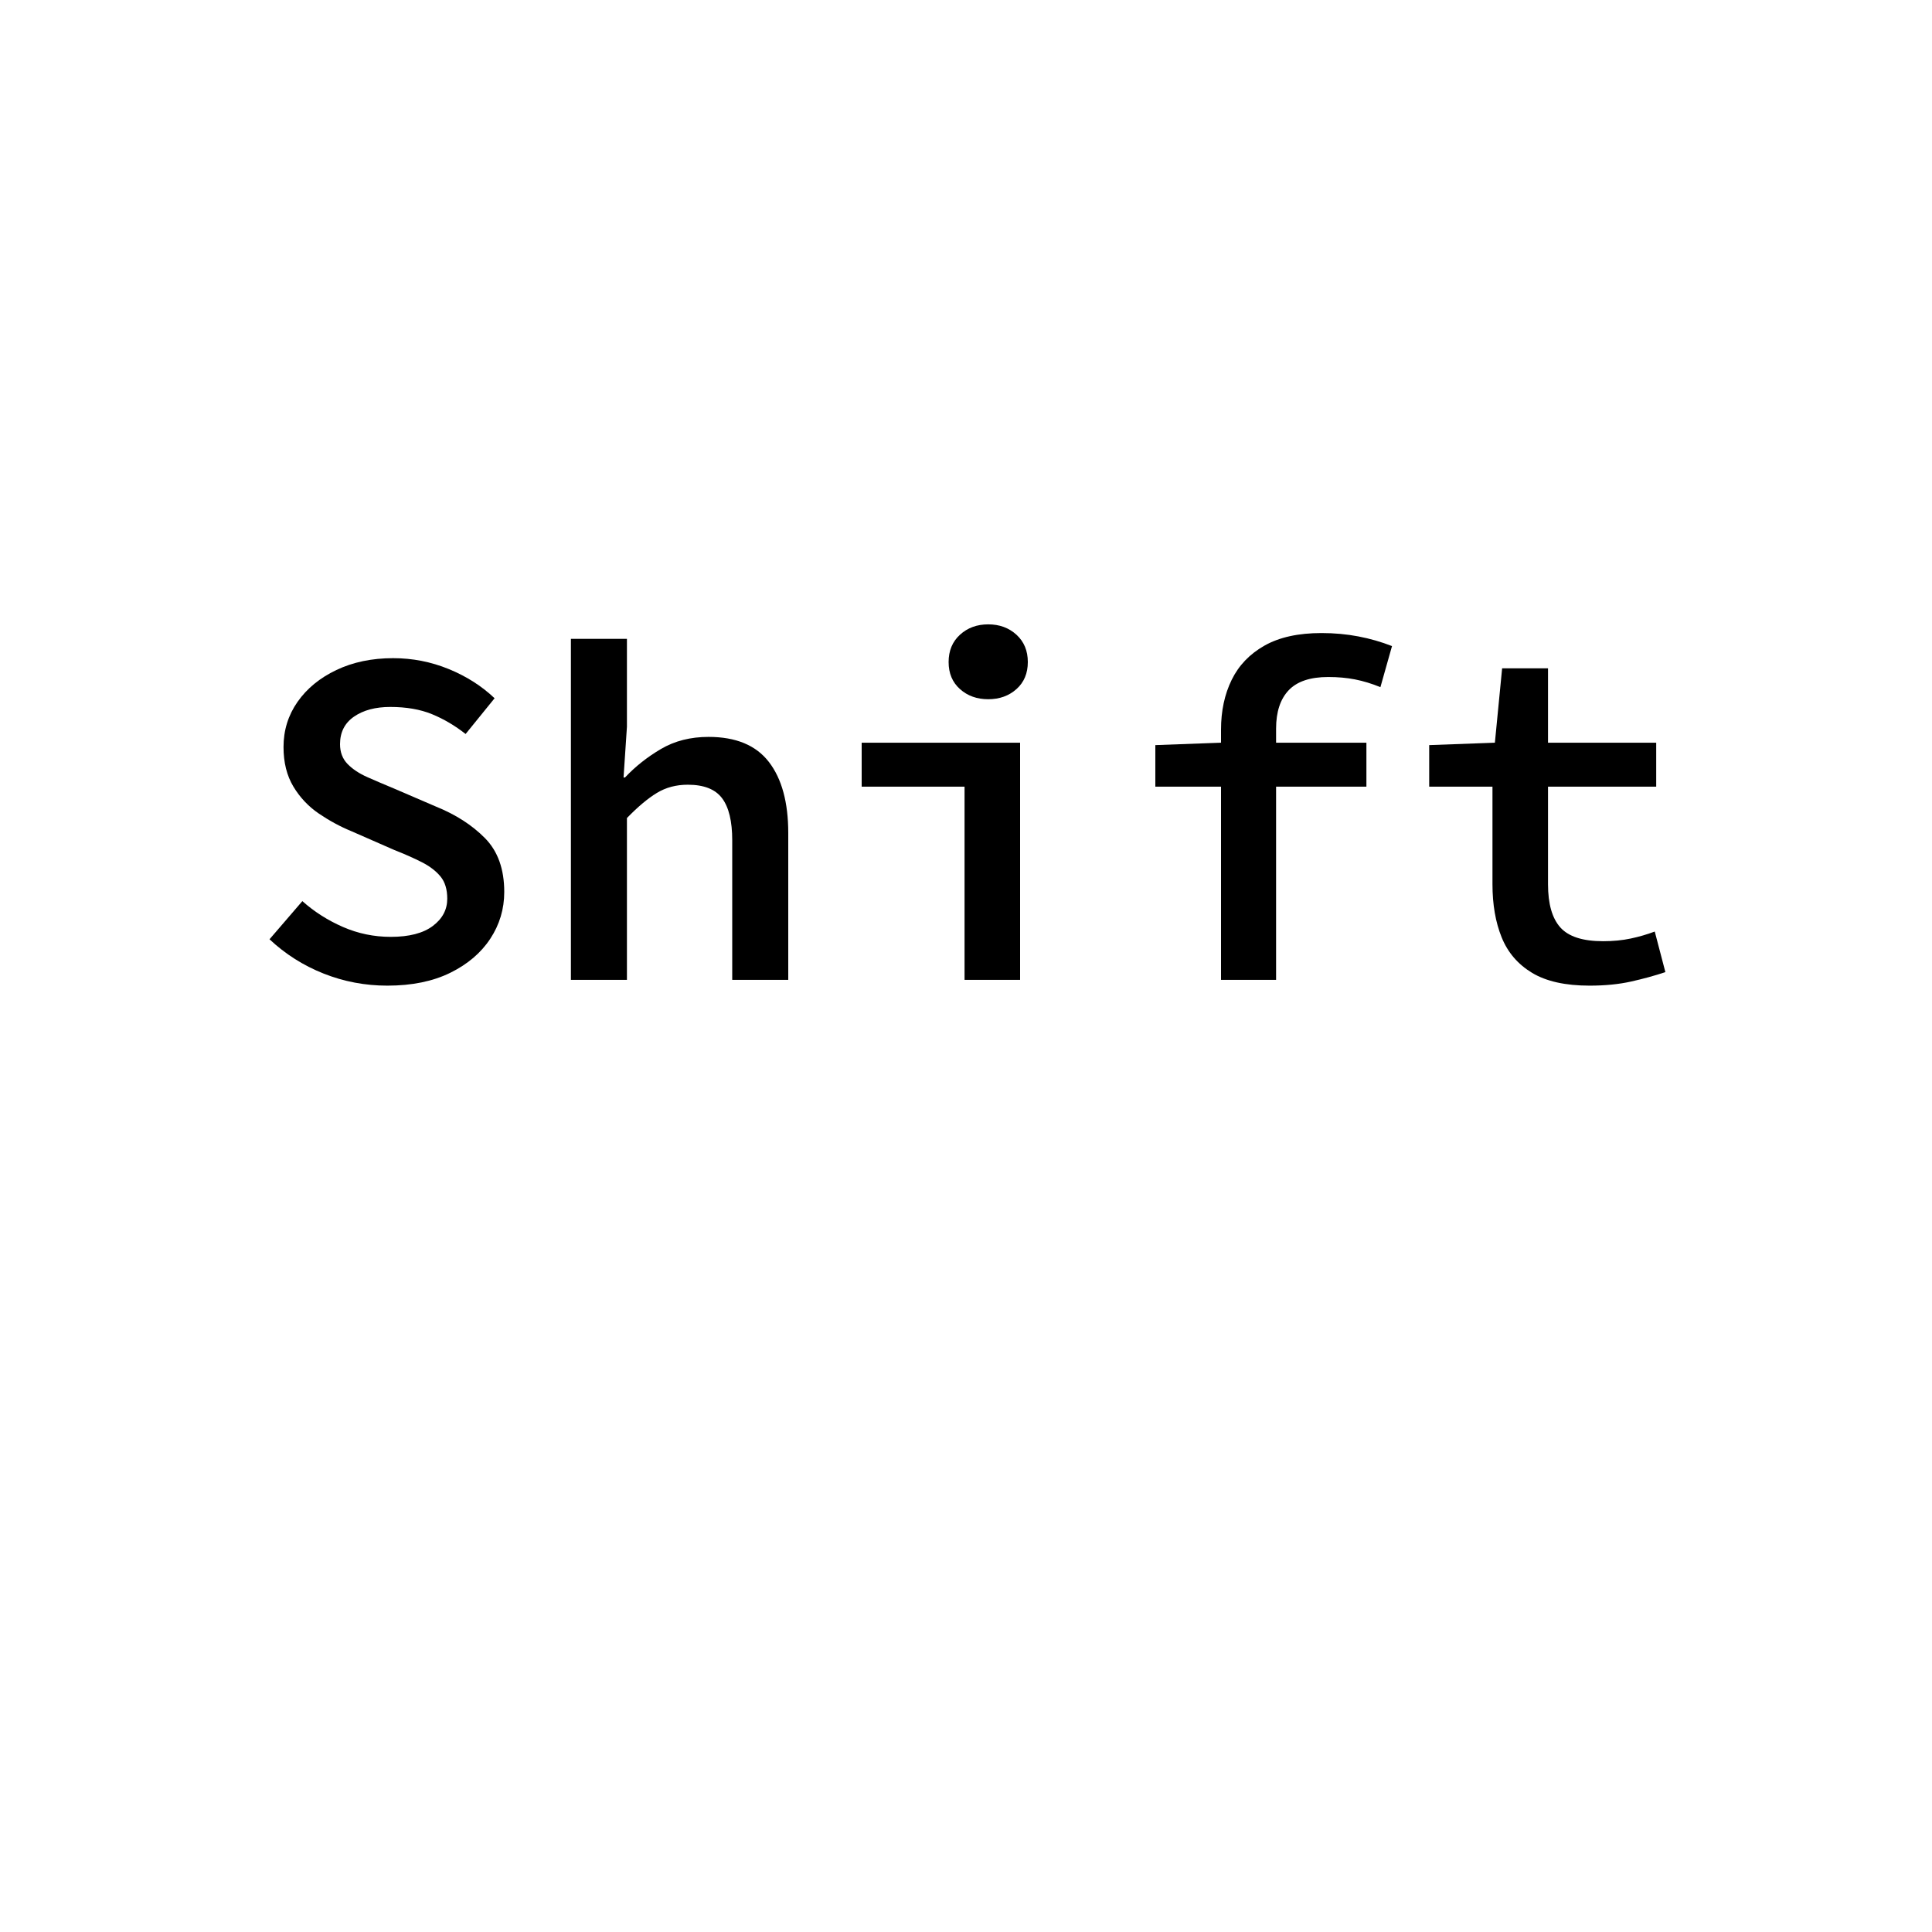
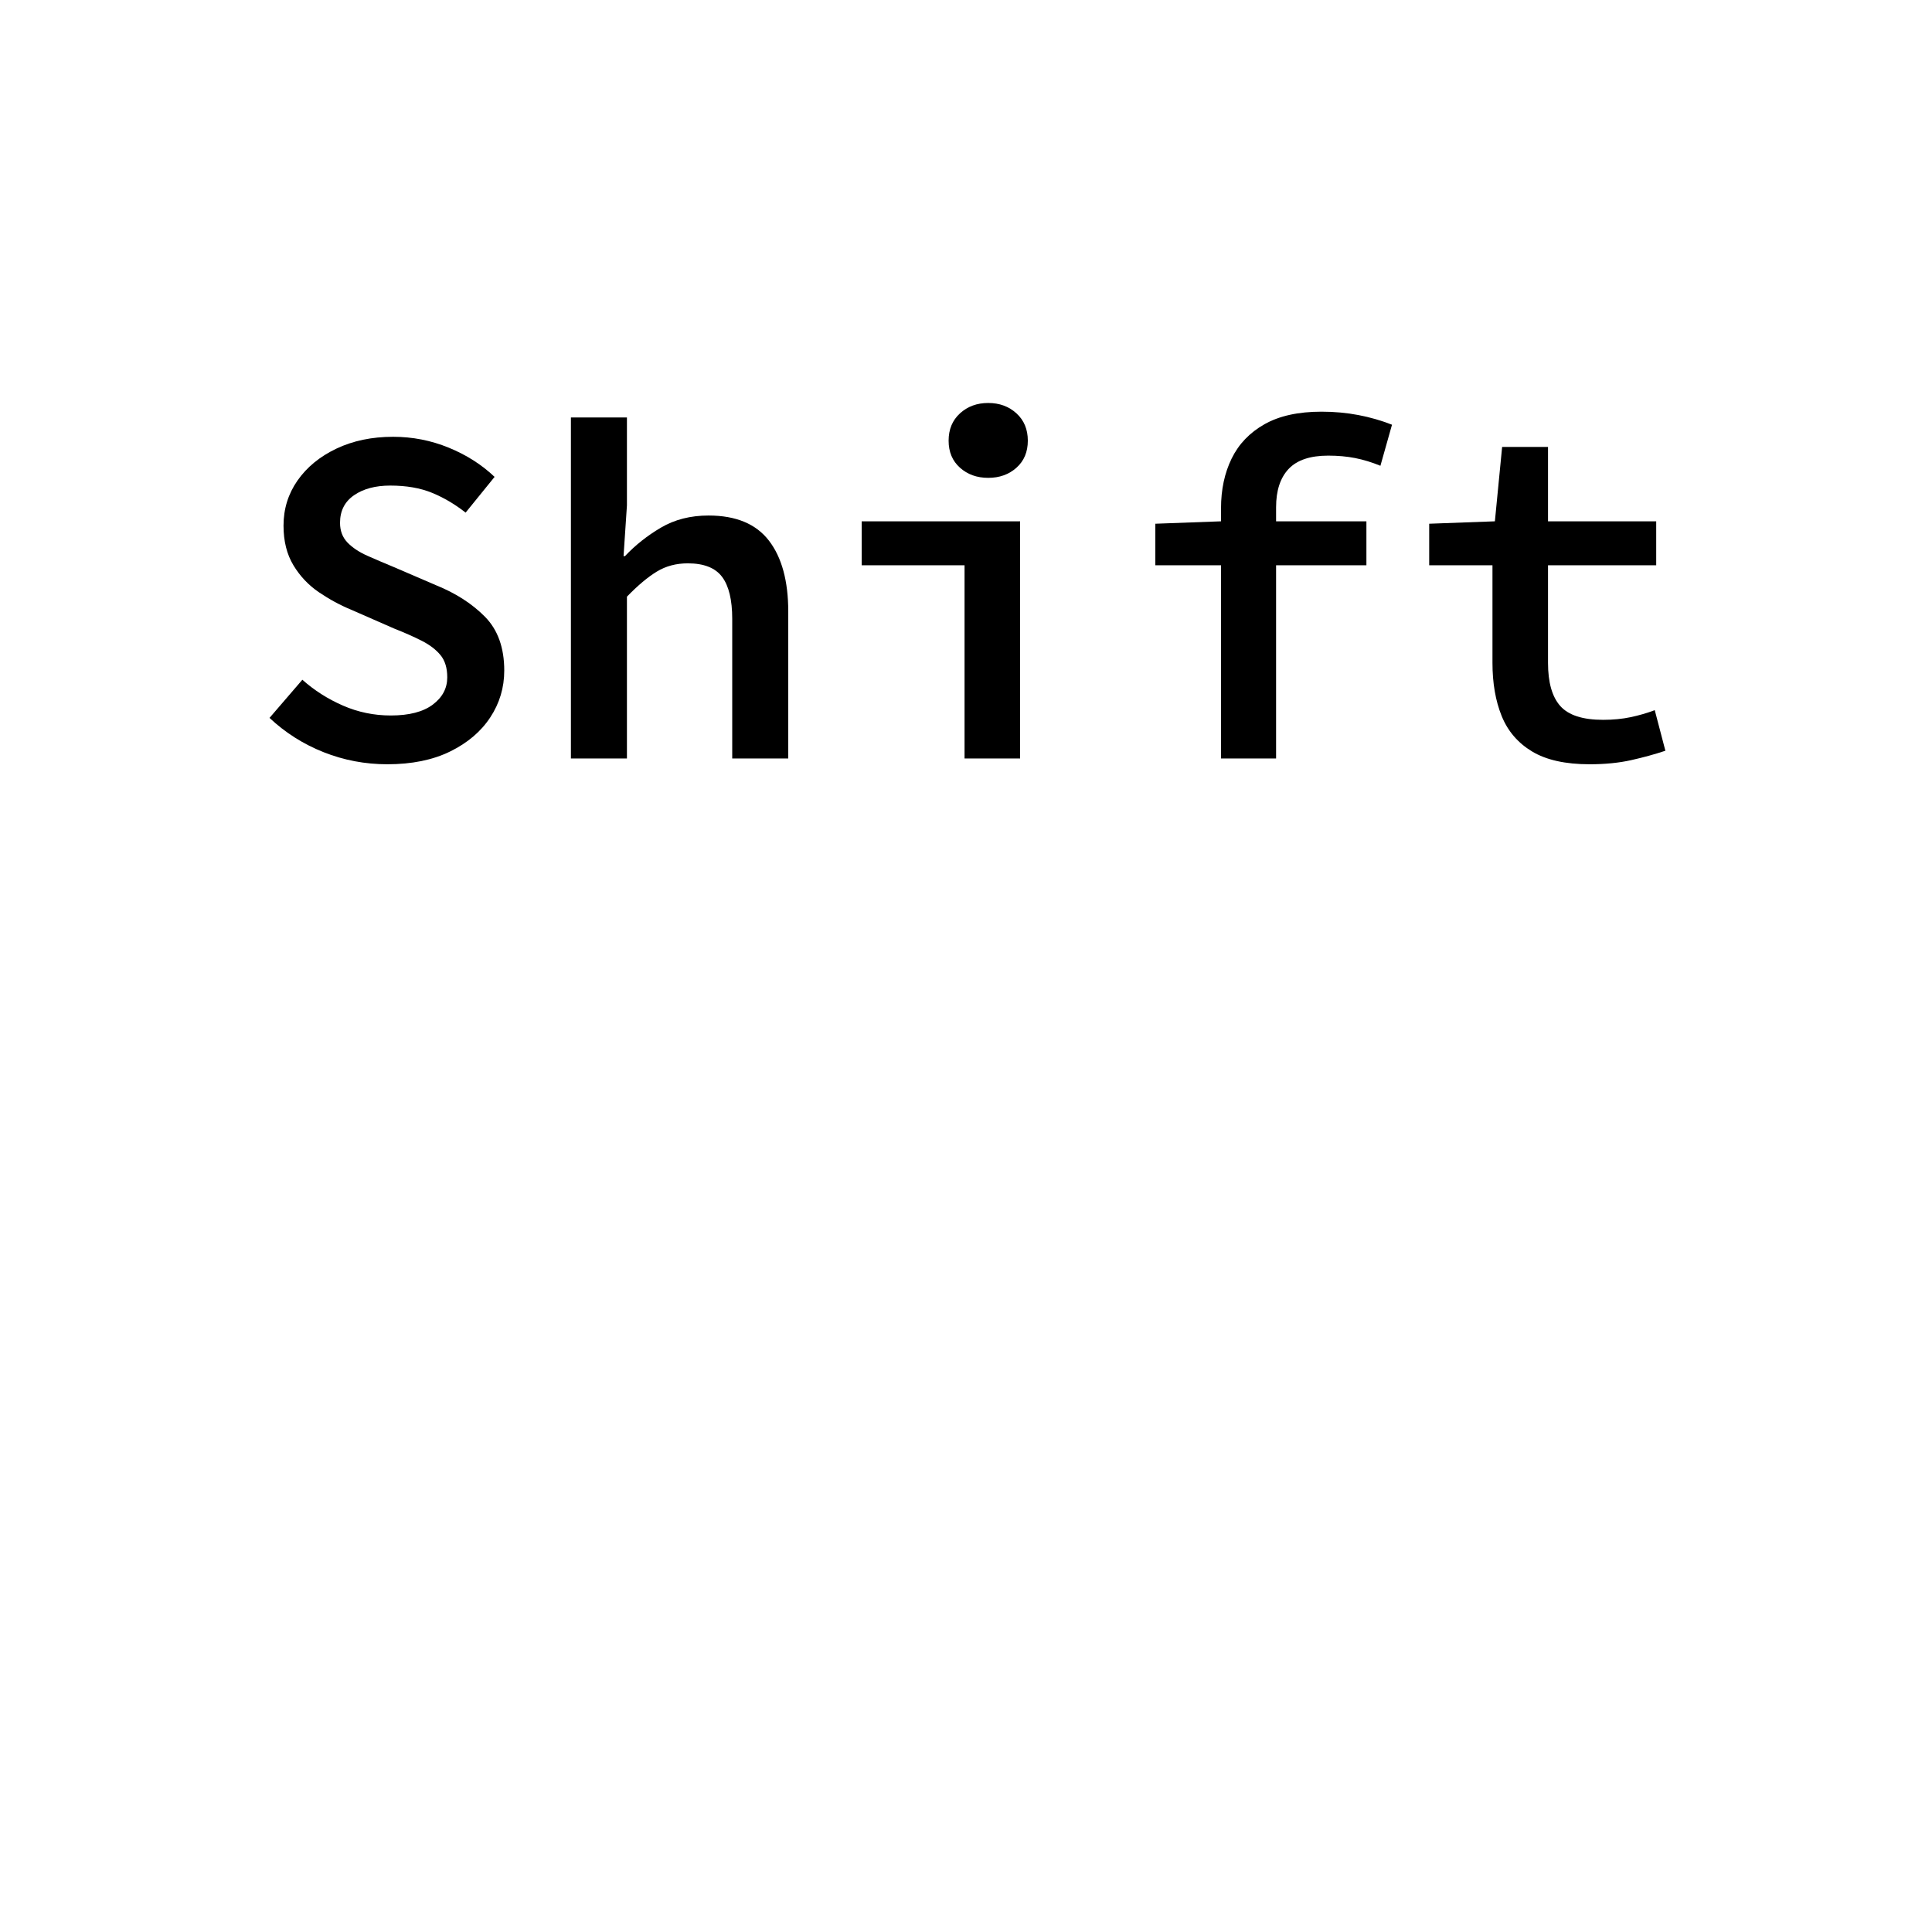
<svg xmlns="http://www.w3.org/2000/svg" width="14mm" height="14mm" viewBox="0 0 96 96">
-   <path d="M19.248 48.976Q17.592 48.976 16.08 48.376Q14.568 47.776 13.392 46.672L15.024 44.776Q15.912 45.568 17.04 46.06Q18.168 46.552 19.416 46.552Q20.784 46.552 21.504 46.012Q22.224 45.472 22.224 44.656Q22.224 43.96 21.888 43.552Q21.552 43.144 20.964 42.844Q20.376 42.544 19.584 42.232L17.448 41.296Q16.632 40.96 15.852 40.432Q15.072 39.904 14.58 39.088Q14.088 38.272 14.088 37.12Q14.088 35.872 14.784 34.876Q15.48 33.88 16.716 33.292Q17.952 32.704 19.536 32.704Q20.976 32.704 22.296 33.244Q23.616 33.784 24.576 34.696L23.136 36.472Q22.344 35.848 21.468 35.488Q20.592 35.128 19.392 35.128Q18.288 35.128 17.592 35.608Q16.896 36.088 16.896 36.976Q16.896 37.576 17.268 37.96Q17.64 38.344 18.264 38.62Q18.888 38.896 19.584 39.184L21.648 40.072Q23.136 40.672 24.096 41.644Q25.056 42.616 25.056 44.32Q25.056 45.592 24.36 46.648Q23.664 47.704 22.368 48.34Q21.072 48.976 19.248 48.976Z" />
-   <path d="M28.368 48.688V31.744H31.152V36.112L30.984 38.632H31.056Q31.824 37.816 32.844 37.216Q33.864 36.616 35.208 36.616Q37.248 36.616 38.208 37.864Q39.168 39.112 39.168 41.392V48.688H36.384V41.752Q36.384 40.336 35.88 39.664Q35.376 38.992 34.176 38.992Q33.312 38.992 32.64 39.4Q31.968 39.808 31.152 40.648V48.688Z" />
-   <path d="M47.928 48.688V39.088H42.816V36.904H50.688V48.688ZM49.104 34.744Q48.264 34.744 47.7 34.24Q47.136 33.736 47.136 32.896Q47.136 32.056 47.7 31.54Q48.264 31.024 49.104 31.024Q49.944 31.024 50.508 31.54Q51.072 32.056 51.072 32.896Q51.072 33.736 50.508 34.24Q49.944 34.744 49.104 34.744Z" />
-   <path d="M60.672 48.688V39.088H57.408V37.024L60.672 36.904V36.256Q60.672 34.864 61.2 33.784Q61.728 32.704 62.832 32.08Q63.936 31.456 65.664 31.456Q66.624 31.456 67.5 31.624Q68.376 31.792 69.168 32.104L68.592 34.144Q67.944 33.88 67.332 33.76Q66.72 33.64 66 33.64Q64.656 33.64 64.032 34.3Q63.408 34.96 63.408 36.208V36.904H67.896V39.088H63.408V48.688Z" />
-   <path d="M78.984 48.976Q77.184 48.976 76.128 48.34Q75.072 47.704 74.616 46.576Q74.16 45.448 74.16 43.936V39.088H71.016V37.024L74.28 36.904L74.64 33.208H76.92V36.904H82.296V39.088H76.92V43.936Q76.92 45.4 77.532 46.084Q78.144 46.768 79.656 46.768Q80.4 46.768 81.024 46.636Q81.648 46.504 82.224 46.288L82.752 48.304Q81.96 48.568 81.048 48.772Q80.136 48.976 78.984 48.976Z" />
+   <path d="M19.248 37.976Q17.592 37.976 16.08 37.376Q14.568 36.776 13.392 35.672L15.024 33.776Q15.912 34.568 17.04 35.06Q18.168 35.552 19.416 35.552Q20.784 35.552 21.504 35.012Q22.224 34.472 22.224 33.656Q22.224 32.96 21.888 32.552Q21.552 32.144 20.964 31.844Q20.376 31.544 19.584 31.232L17.448 30.296Q16.632 29.96 15.852 29.432Q15.072 28.904 14.58 28.088Q14.088 27.272 14.088 26.12Q14.088 24.872 14.784 23.876Q15.48 22.88 16.716 22.292Q17.952 21.704 19.536 21.704Q20.976 21.704 22.296 22.244Q23.616 22.784 24.576 23.696L23.136 25.472Q22.344 24.848 21.468 24.488Q20.592 24.128 19.392 24.128Q18.288 24.128 17.592 24.608Q16.896 25.088 16.896 25.976Q16.896 26.576 17.268 26.96Q17.64 27.344 18.264 27.62Q18.888 27.896 19.584 28.184L21.648 29.072Q23.136 29.672 24.096 30.644Q25.056 31.616 25.056 33.32Q25.056 34.592 24.36 35.648Q23.664 36.704 22.368 37.34Q21.072 37.976 19.248 37.976Z" />
+   <path d="M28.368 37.688V20.744H31.152V25.112L30.984 27.632H31.056Q31.824 26.816 32.844 26.216Q33.864 25.616 35.208 25.616Q37.248 25.616 38.208 26.864Q39.168 28.112 39.168 30.392V37.688H36.384V30.752Q36.384 29.336 35.88 28.664Q35.376 27.992 34.176 27.992Q33.312 27.992 32.64 28.4Q31.968 28.808 31.152 29.648V37.688Z" />
+   <path d="M47.928 37.688V28.088H42.816V25.904H50.688V37.688ZM49.104 23.744Q48.264 23.744 47.7 23.24Q47.136 22.736 47.136 21.896Q47.136 21.056 47.7 20.54Q48.264 20.024 49.104 20.024Q49.944 20.024 50.508 20.54Q51.072 21.056 51.072 21.896Q51.072 22.736 50.508 23.24Q49.944 23.744 49.104 23.744Z" />
+   <path d="M60.672 37.688V28.088H57.408V26.024L60.672 25.904V25.256Q60.672 23.864 61.2 22.784Q61.728 21.704 62.832 21.08Q63.936 20.456 65.664 20.456Q66.624 20.456 67.5 20.624Q68.376 20.792 69.168 21.104L68.592 23.144Q67.944 22.88 67.332 22.76Q66.72 22.64 66 22.64Q64.656 22.64 64.032 23.3Q63.408 23.96 63.408 25.208V25.904H67.896V28.088H63.408V37.688Z" />
+   <path d="M78.984 37.976Q77.184 37.976 76.128 37.34Q75.072 36.704 74.616 35.576Q74.16 34.448 74.16 32.936V28.088H71.016V26.024L74.28 25.904L74.64 22.208H76.92V25.904H82.296V28.088H76.92V32.936Q76.92 34.4 77.532 35.084Q78.144 35.768 79.656 35.768Q80.4 35.768 81.024 35.636Q81.648 35.504 82.224 35.288L82.752 37.304Q81.96 37.568 81.048 37.772Q80.136 37.976 78.984 37.976Z" />
</svg>
